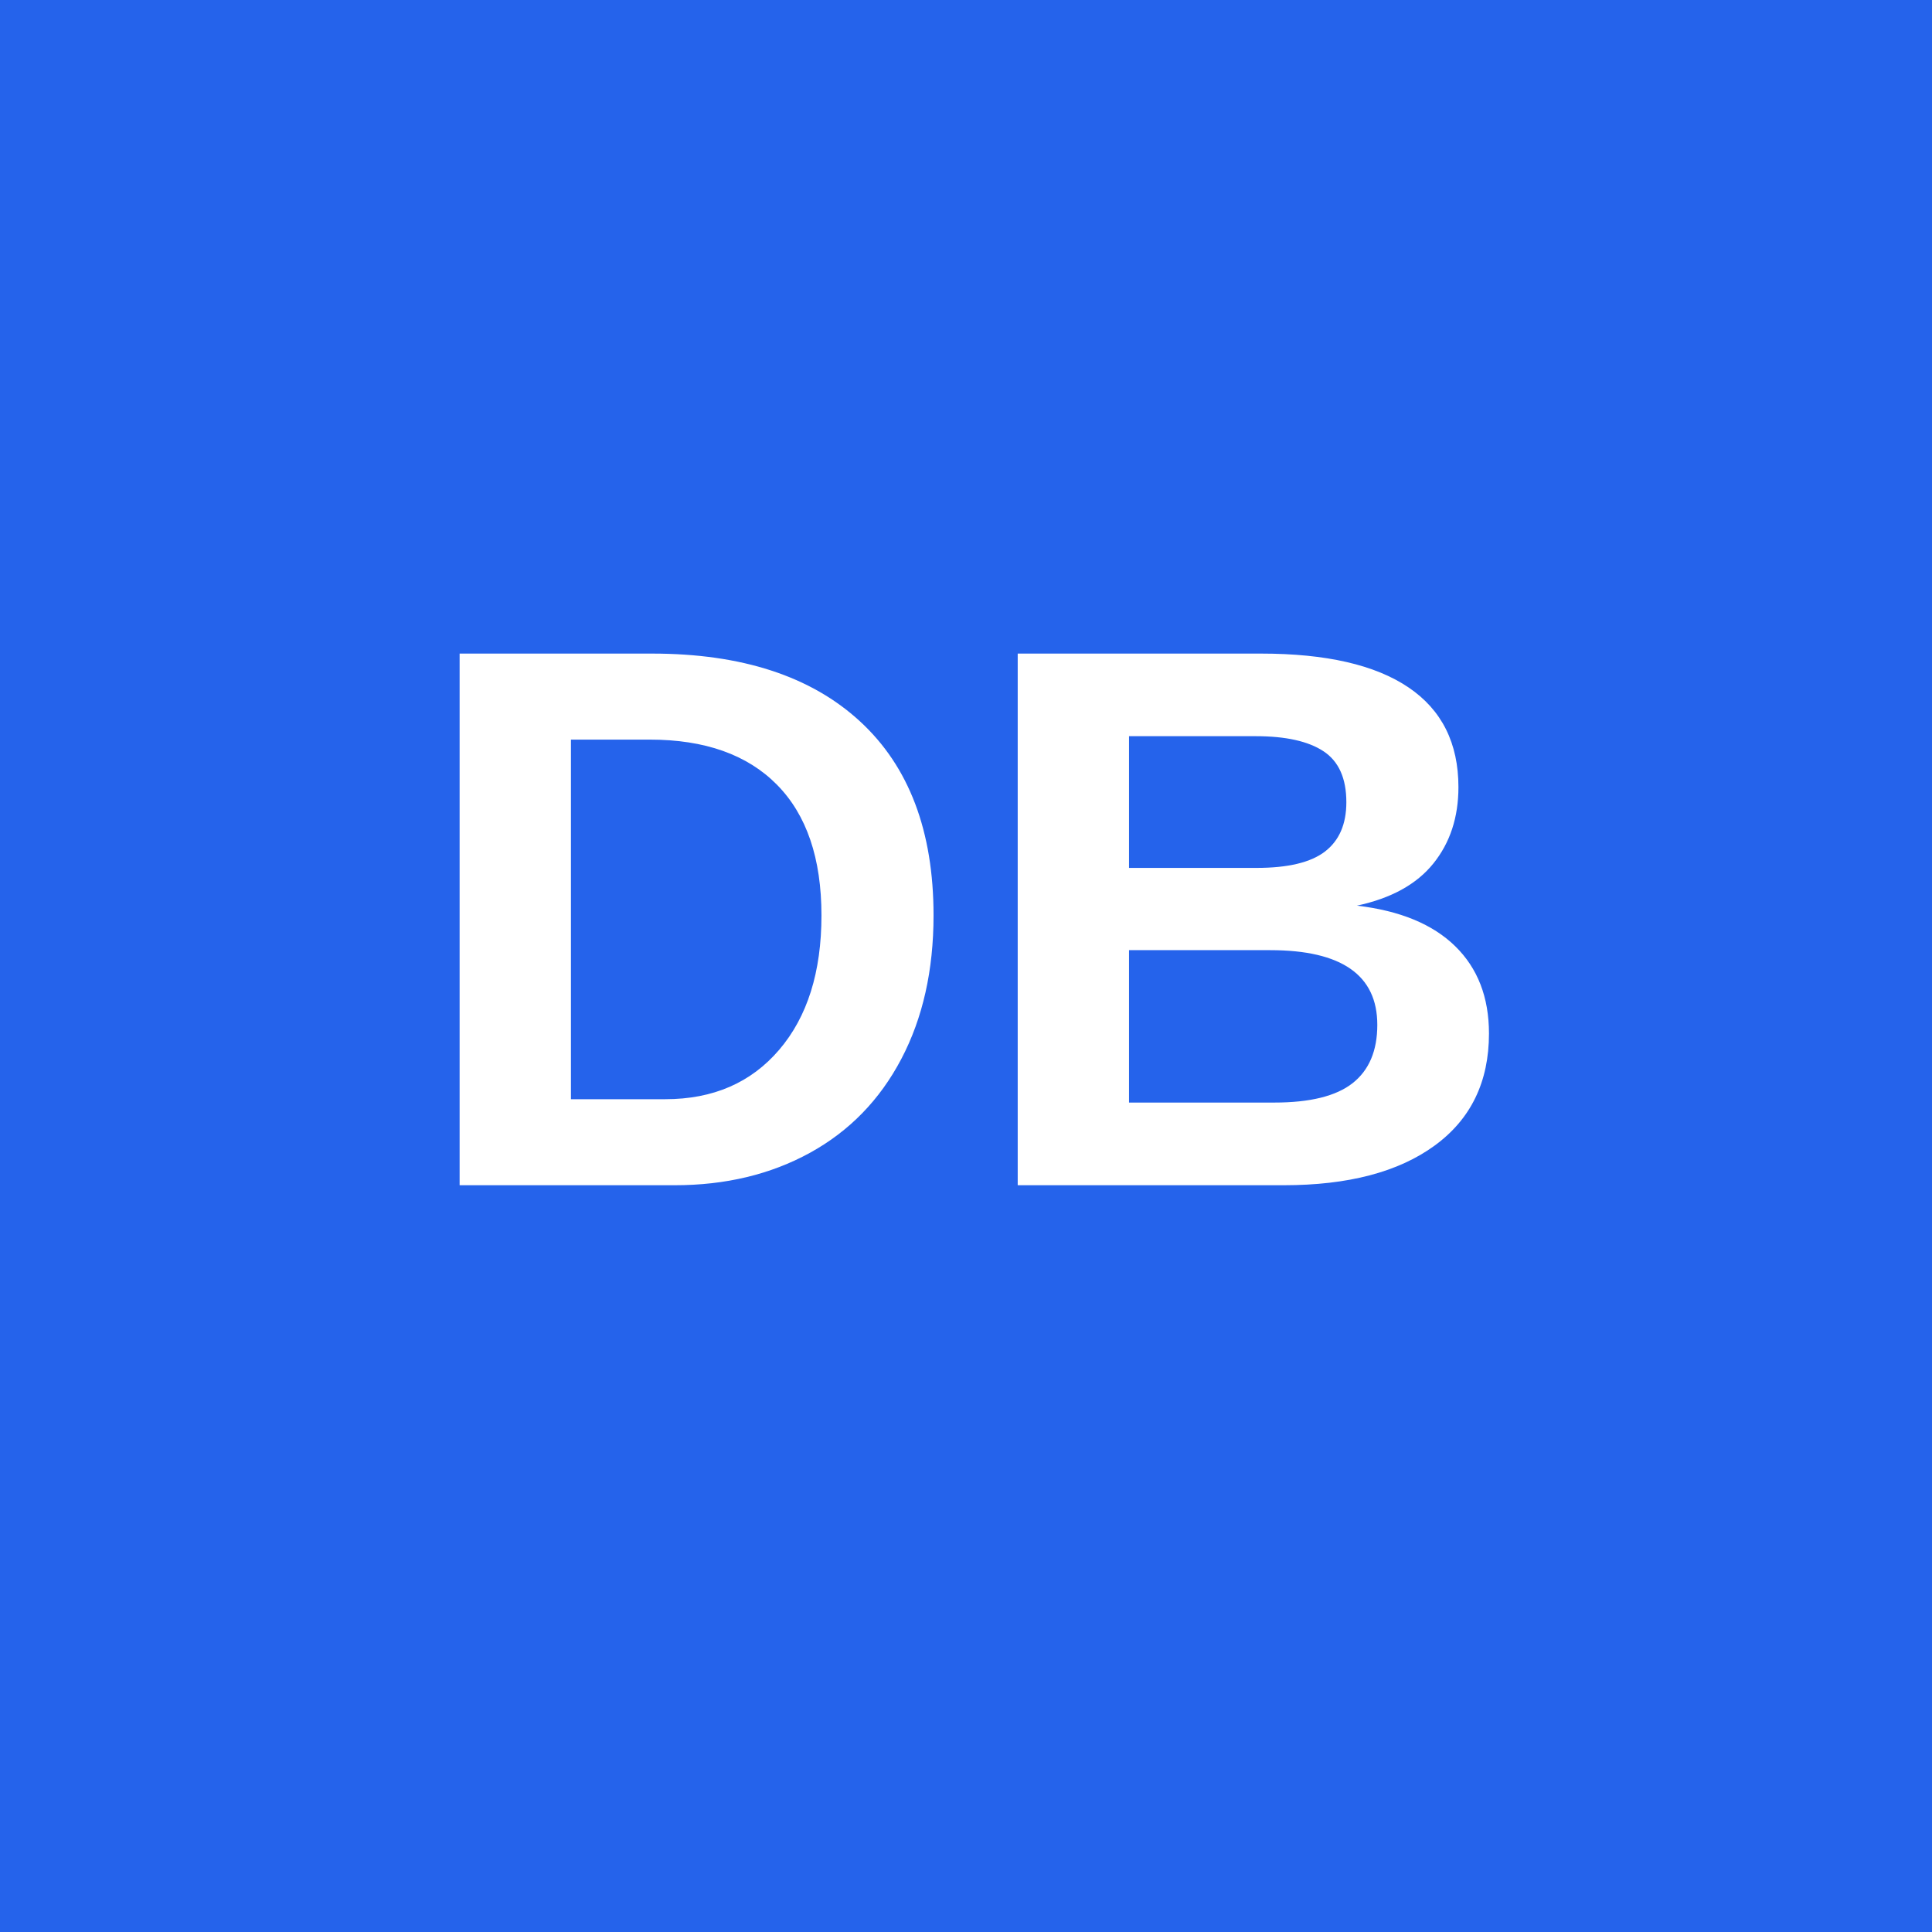
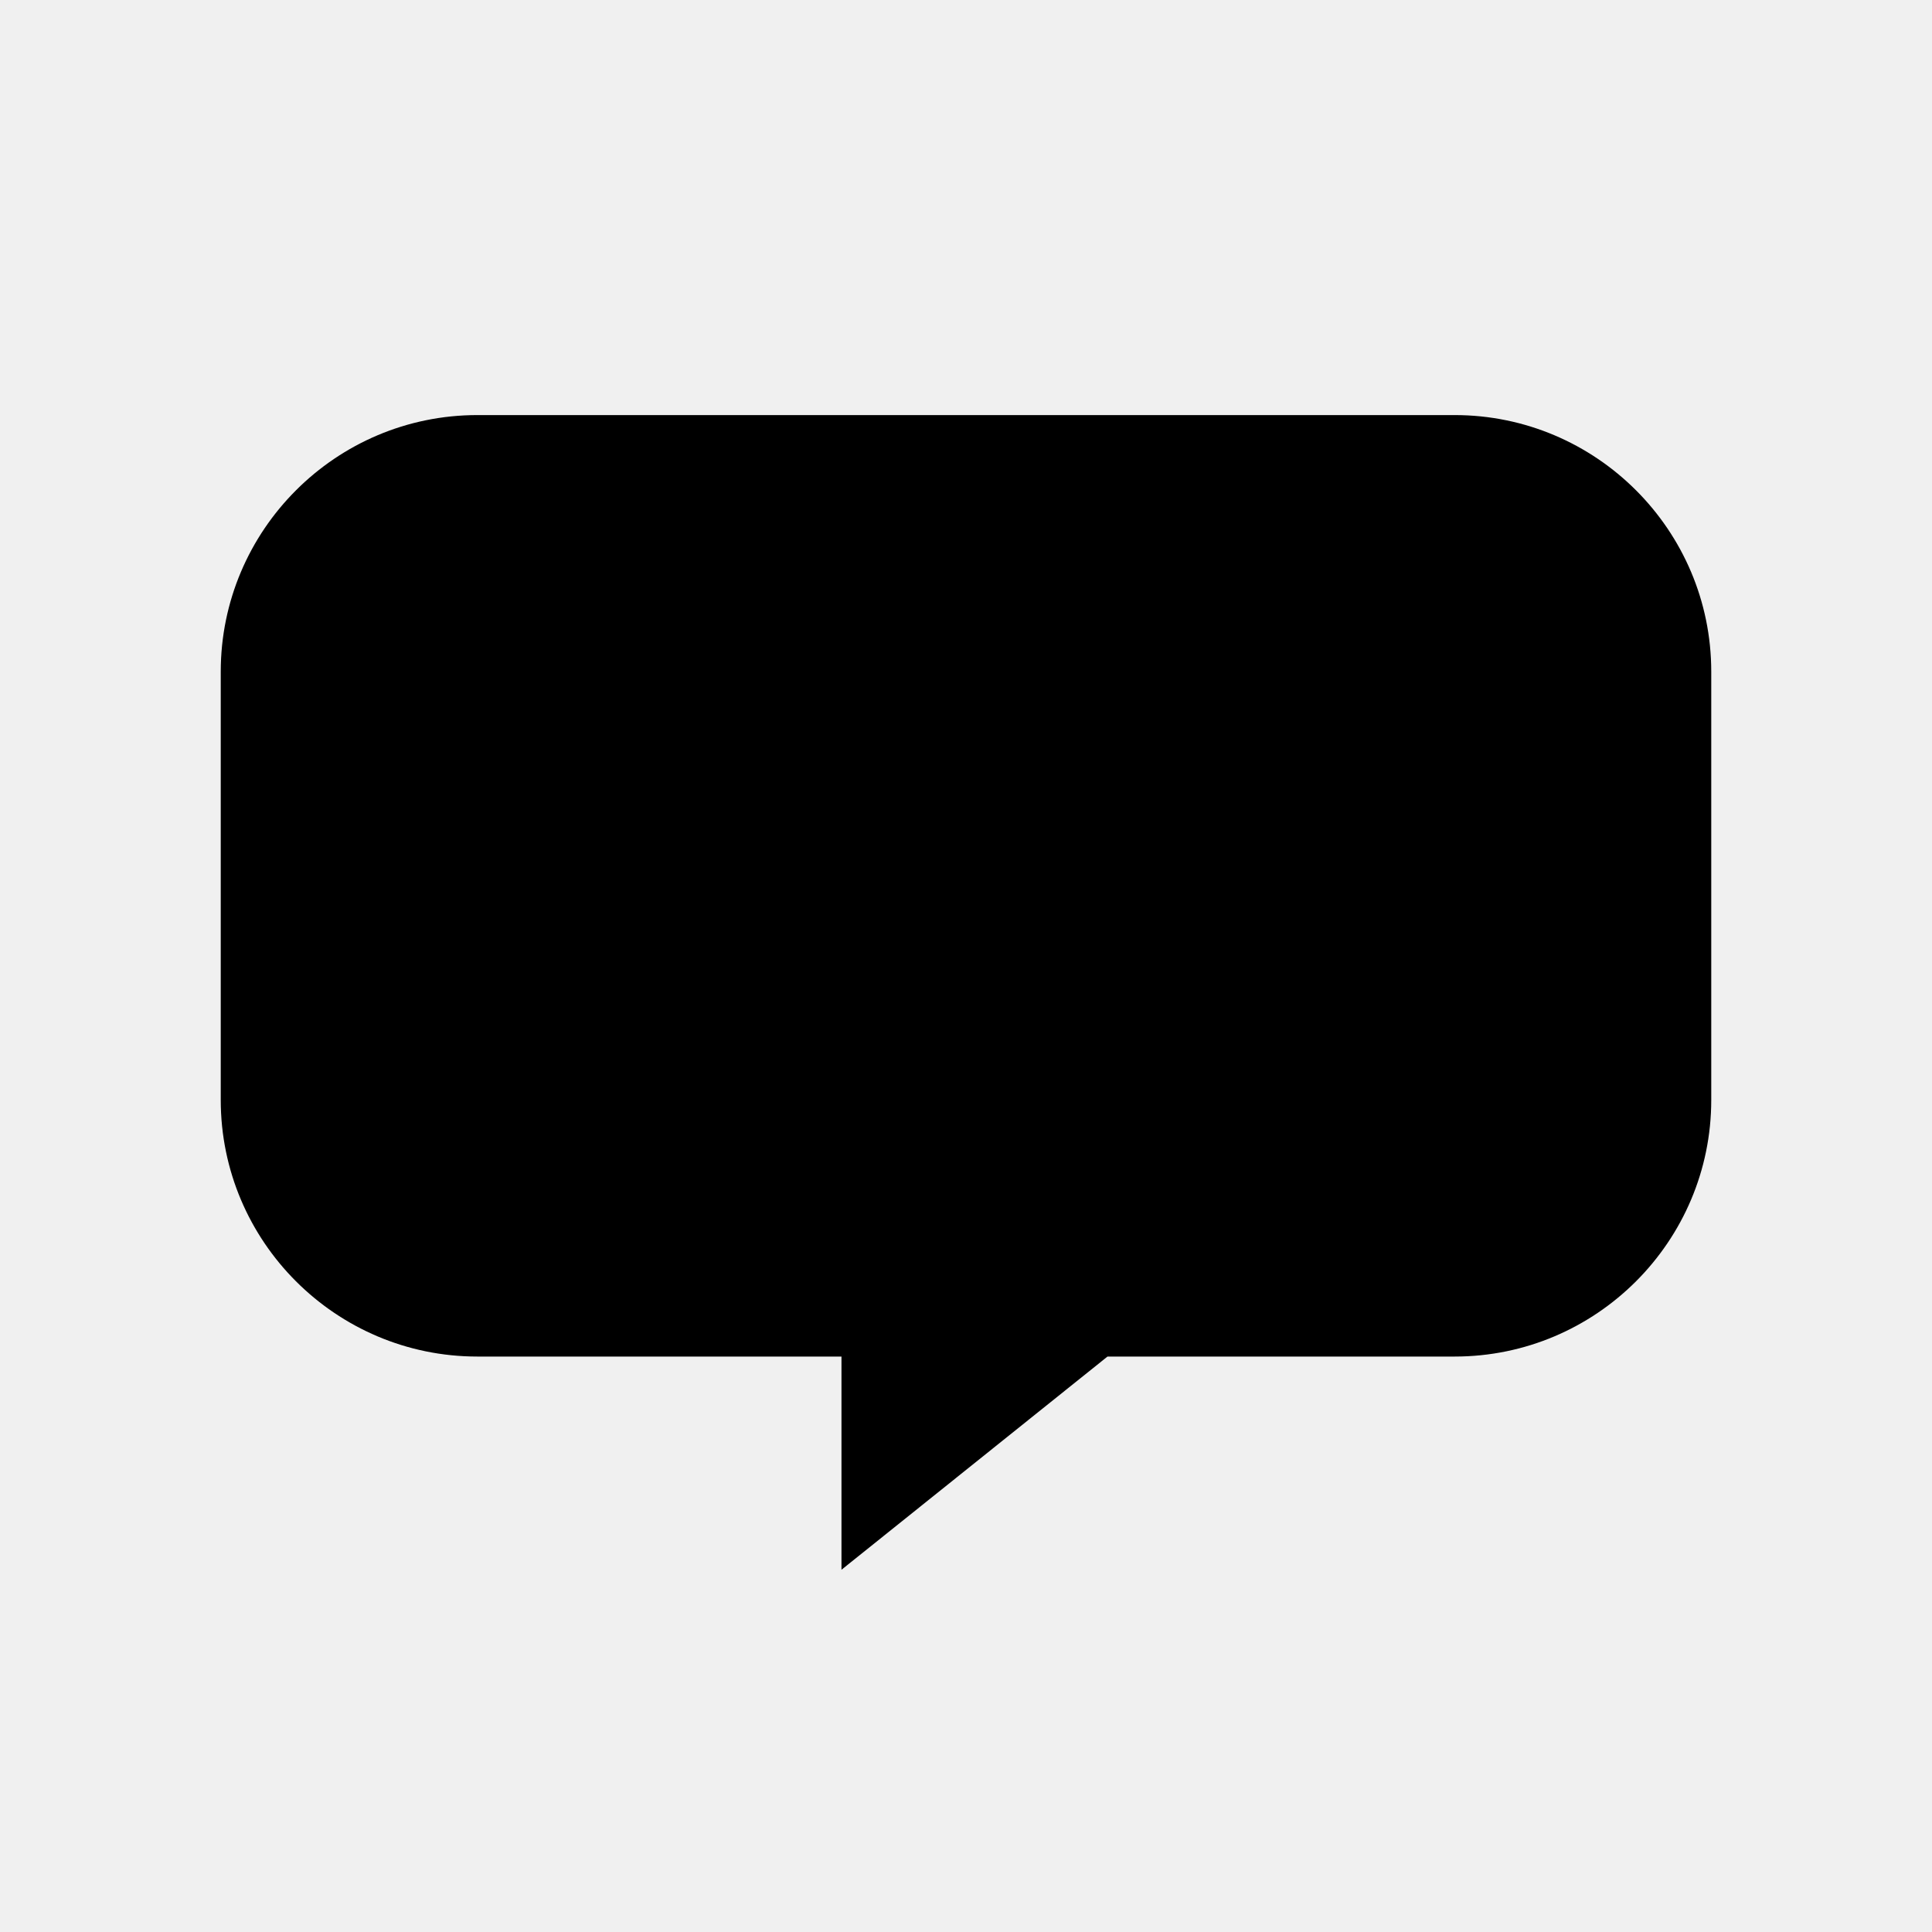
- <svg xmlns="http://www.w3.org/2000/svg" width="512" height="512" viewBox="0 0 512 512">
-   <rect width="512" height="512" fill="#2563eb" />
-   <text x="50%" y="50%" dominant-baseline="middle" text-anchor="middle" fill="white" font-size="204.8" font-family="Arial, sans-serif" font-weight="bold">DB</text>
+ <svg xmlns="http://www.w3.org/2000/svg" viewBox="0 0 1024 1024" role="img" aria-label="DeutschBoost">
+   <path fill="#000000" d="M253 220h518c75 0 136 61 136 136v227c0 75-61 136-136 136H587L446 832v-113H253c-75 0-136-61-136-136V356c0-75 61-136 136-136z" />
</svg>
